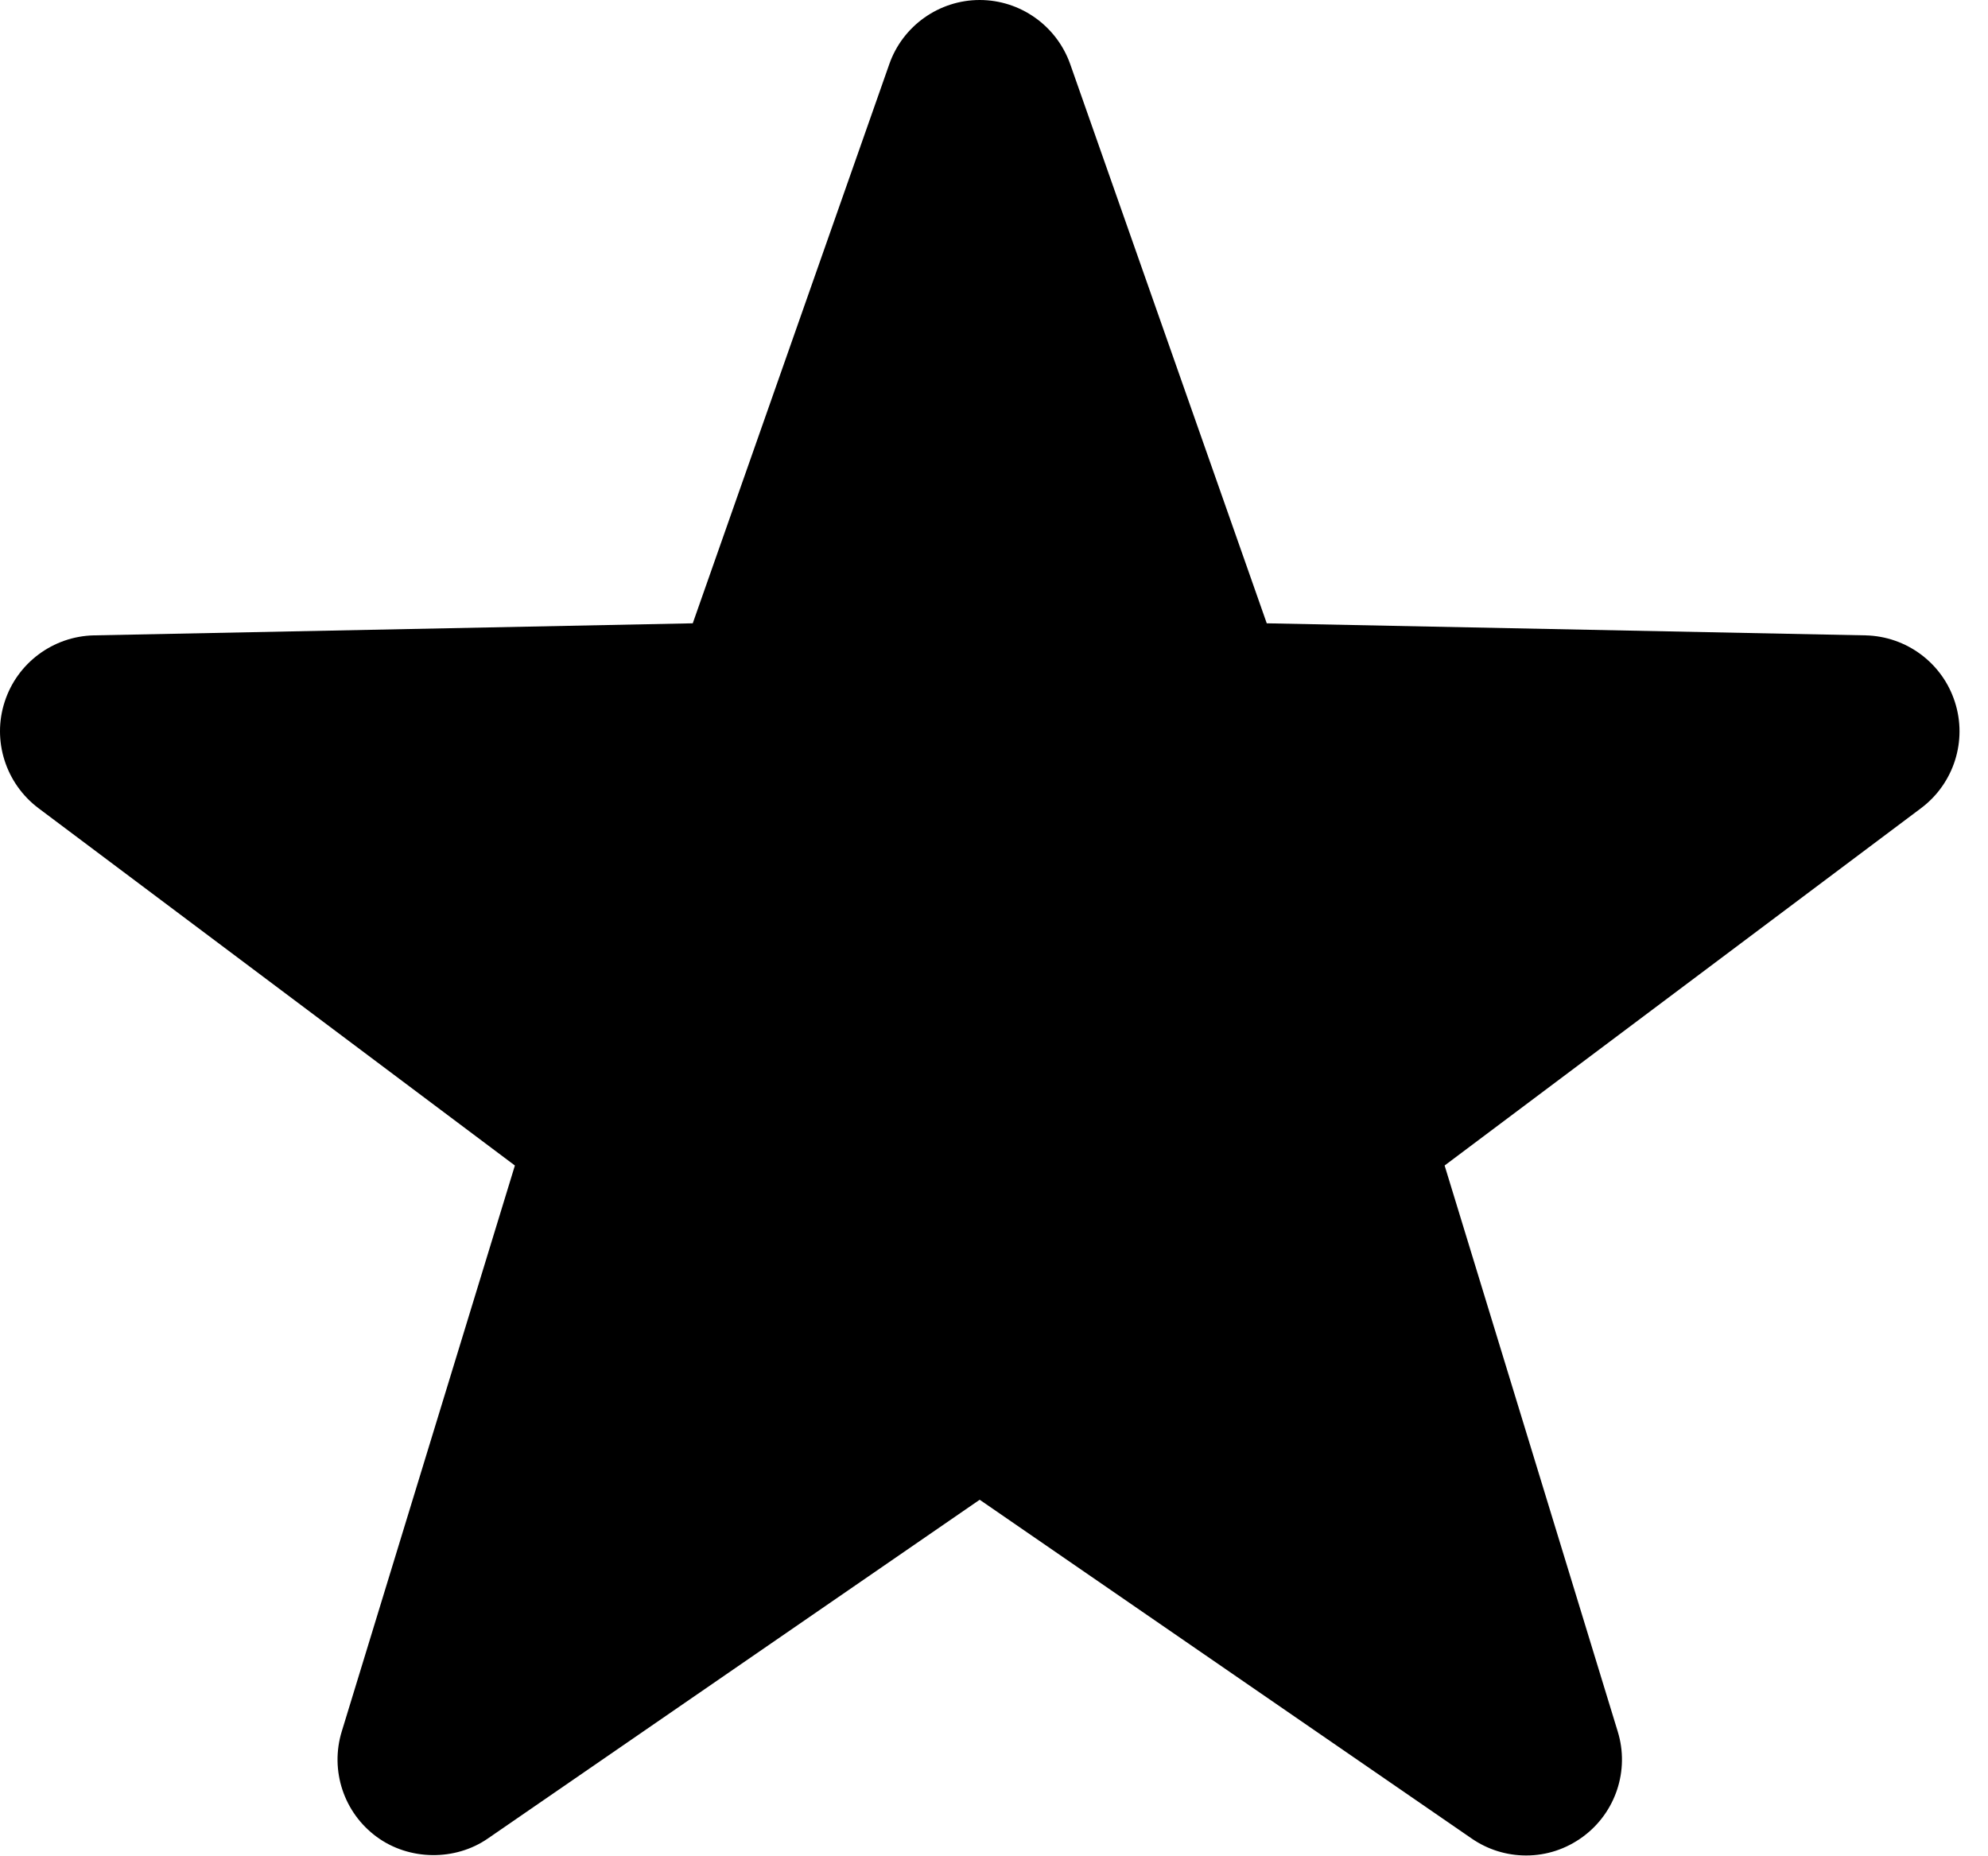
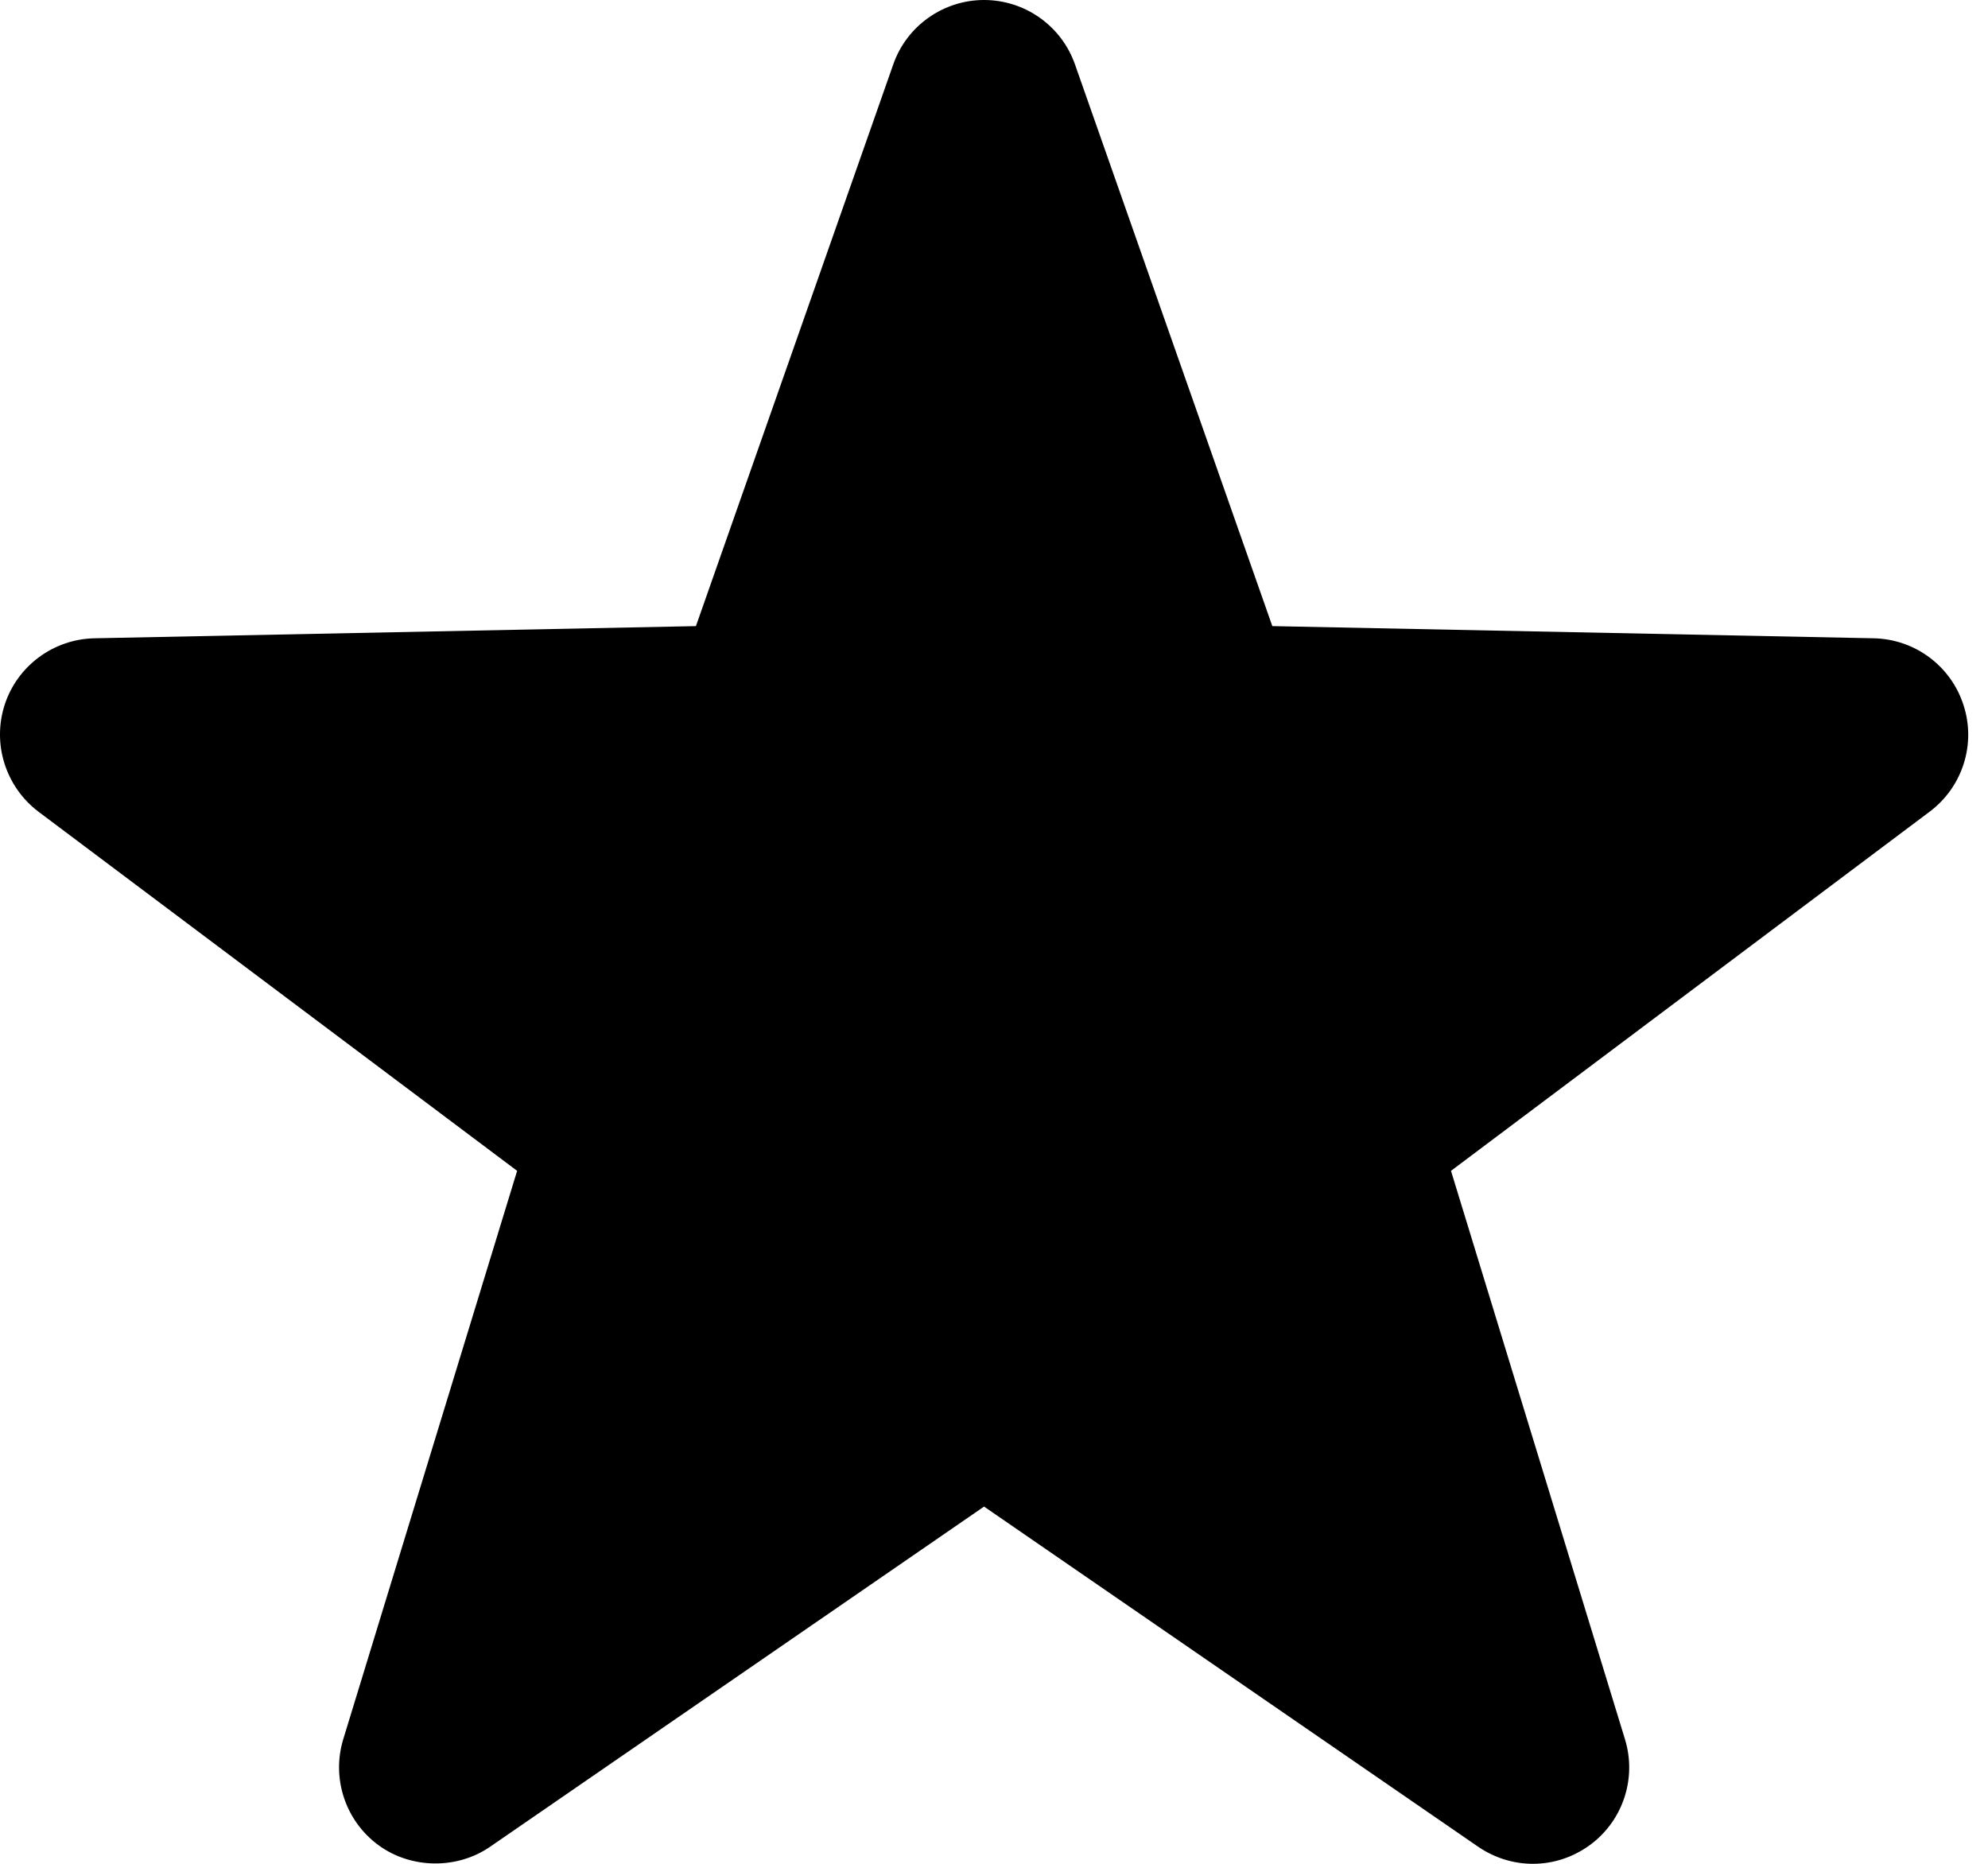
- <svg xmlns="http://www.w3.org/2000/svg" width="15px" height="14px" viewBox="0 0 15 14" version="1.1">
+ <svg xmlns="http://www.w3.org/2000/svg" width="16px" height="15px" viewBox="0 0 16 15" version="1.1">
  <defs />
  <g id="Page-1" fill-rule="evenodd">
-     <g id="640-商品列表-copy-7" transform="translate(-155, -597)">
-       <path d="M169.076,601.794 L164.558,601.703 L163.075,597.484 C162.973,597.195 162.699,597 162.392,597 C162.086,597 161.811,597.195 161.71,597.484 L160.227,601.703 L155.708,601.794 C155.4,601.801 155.129,602.003 155.035,602.296 C154.94,602.589 155.043,602.911 155.289,603.097 L158.885,605.794 L157.579,610.063 C157.488,610.358 157.594,610.678 157.843,610.86 C158.087,611.039 158.434,611.043 158.681,610.872 L162.392,608.316 L166.104,610.872 C166.226,610.956 166.368,611 166.515,611 C166.669,611 166.816,610.952 166.943,610.859 C167.191,610.677 167.297,610.357 167.206,610.064 L165.9,605.794 L169.496,603.097 C169.743,602.911 169.845,602.589 169.75,602.296 C169.656,602.003 169.385,601.801 169.076,601.794 Z" id="Fill-1" />
+     <g id="已收藏" transform="translate(-2, -2)">
+       <g transform="translate(2, 2)" id="Fill-1">
+         <path d="M15.081,5.137 L10.24,5.039 L8.652,0.519 C8.543,0.208 8.249,0 7.92,0 C7.592,0 7.297,0.208 7.189,0.519 L5.601,5.039 L0.759,5.137 C0.429,5.144 0.138,5.36 0.037,5.674 C-0.064,5.989 0.046,6.333 0.31,6.533 L4.162,9.423 L2.763,13.996 C2.666,14.312 2.78,14.655 3.046,14.85 C3.308,15.042 3.679,15.046 3.944,14.863 L7.92,12.125 L11.897,14.863 C12.028,14.952 12.18,15 12.337,15 C12.502,15 12.66,14.948 12.796,14.849 C13.062,14.654 13.175,14.312 13.078,13.997 L11.678,9.423 L15.531,6.532 C15.796,6.333 15.905,5.988 15.803,5.675 C15.702,5.36 15.412,5.144 15.081,5.137 Z" />
+       </g>
    </g>
  </g>
</svg>
